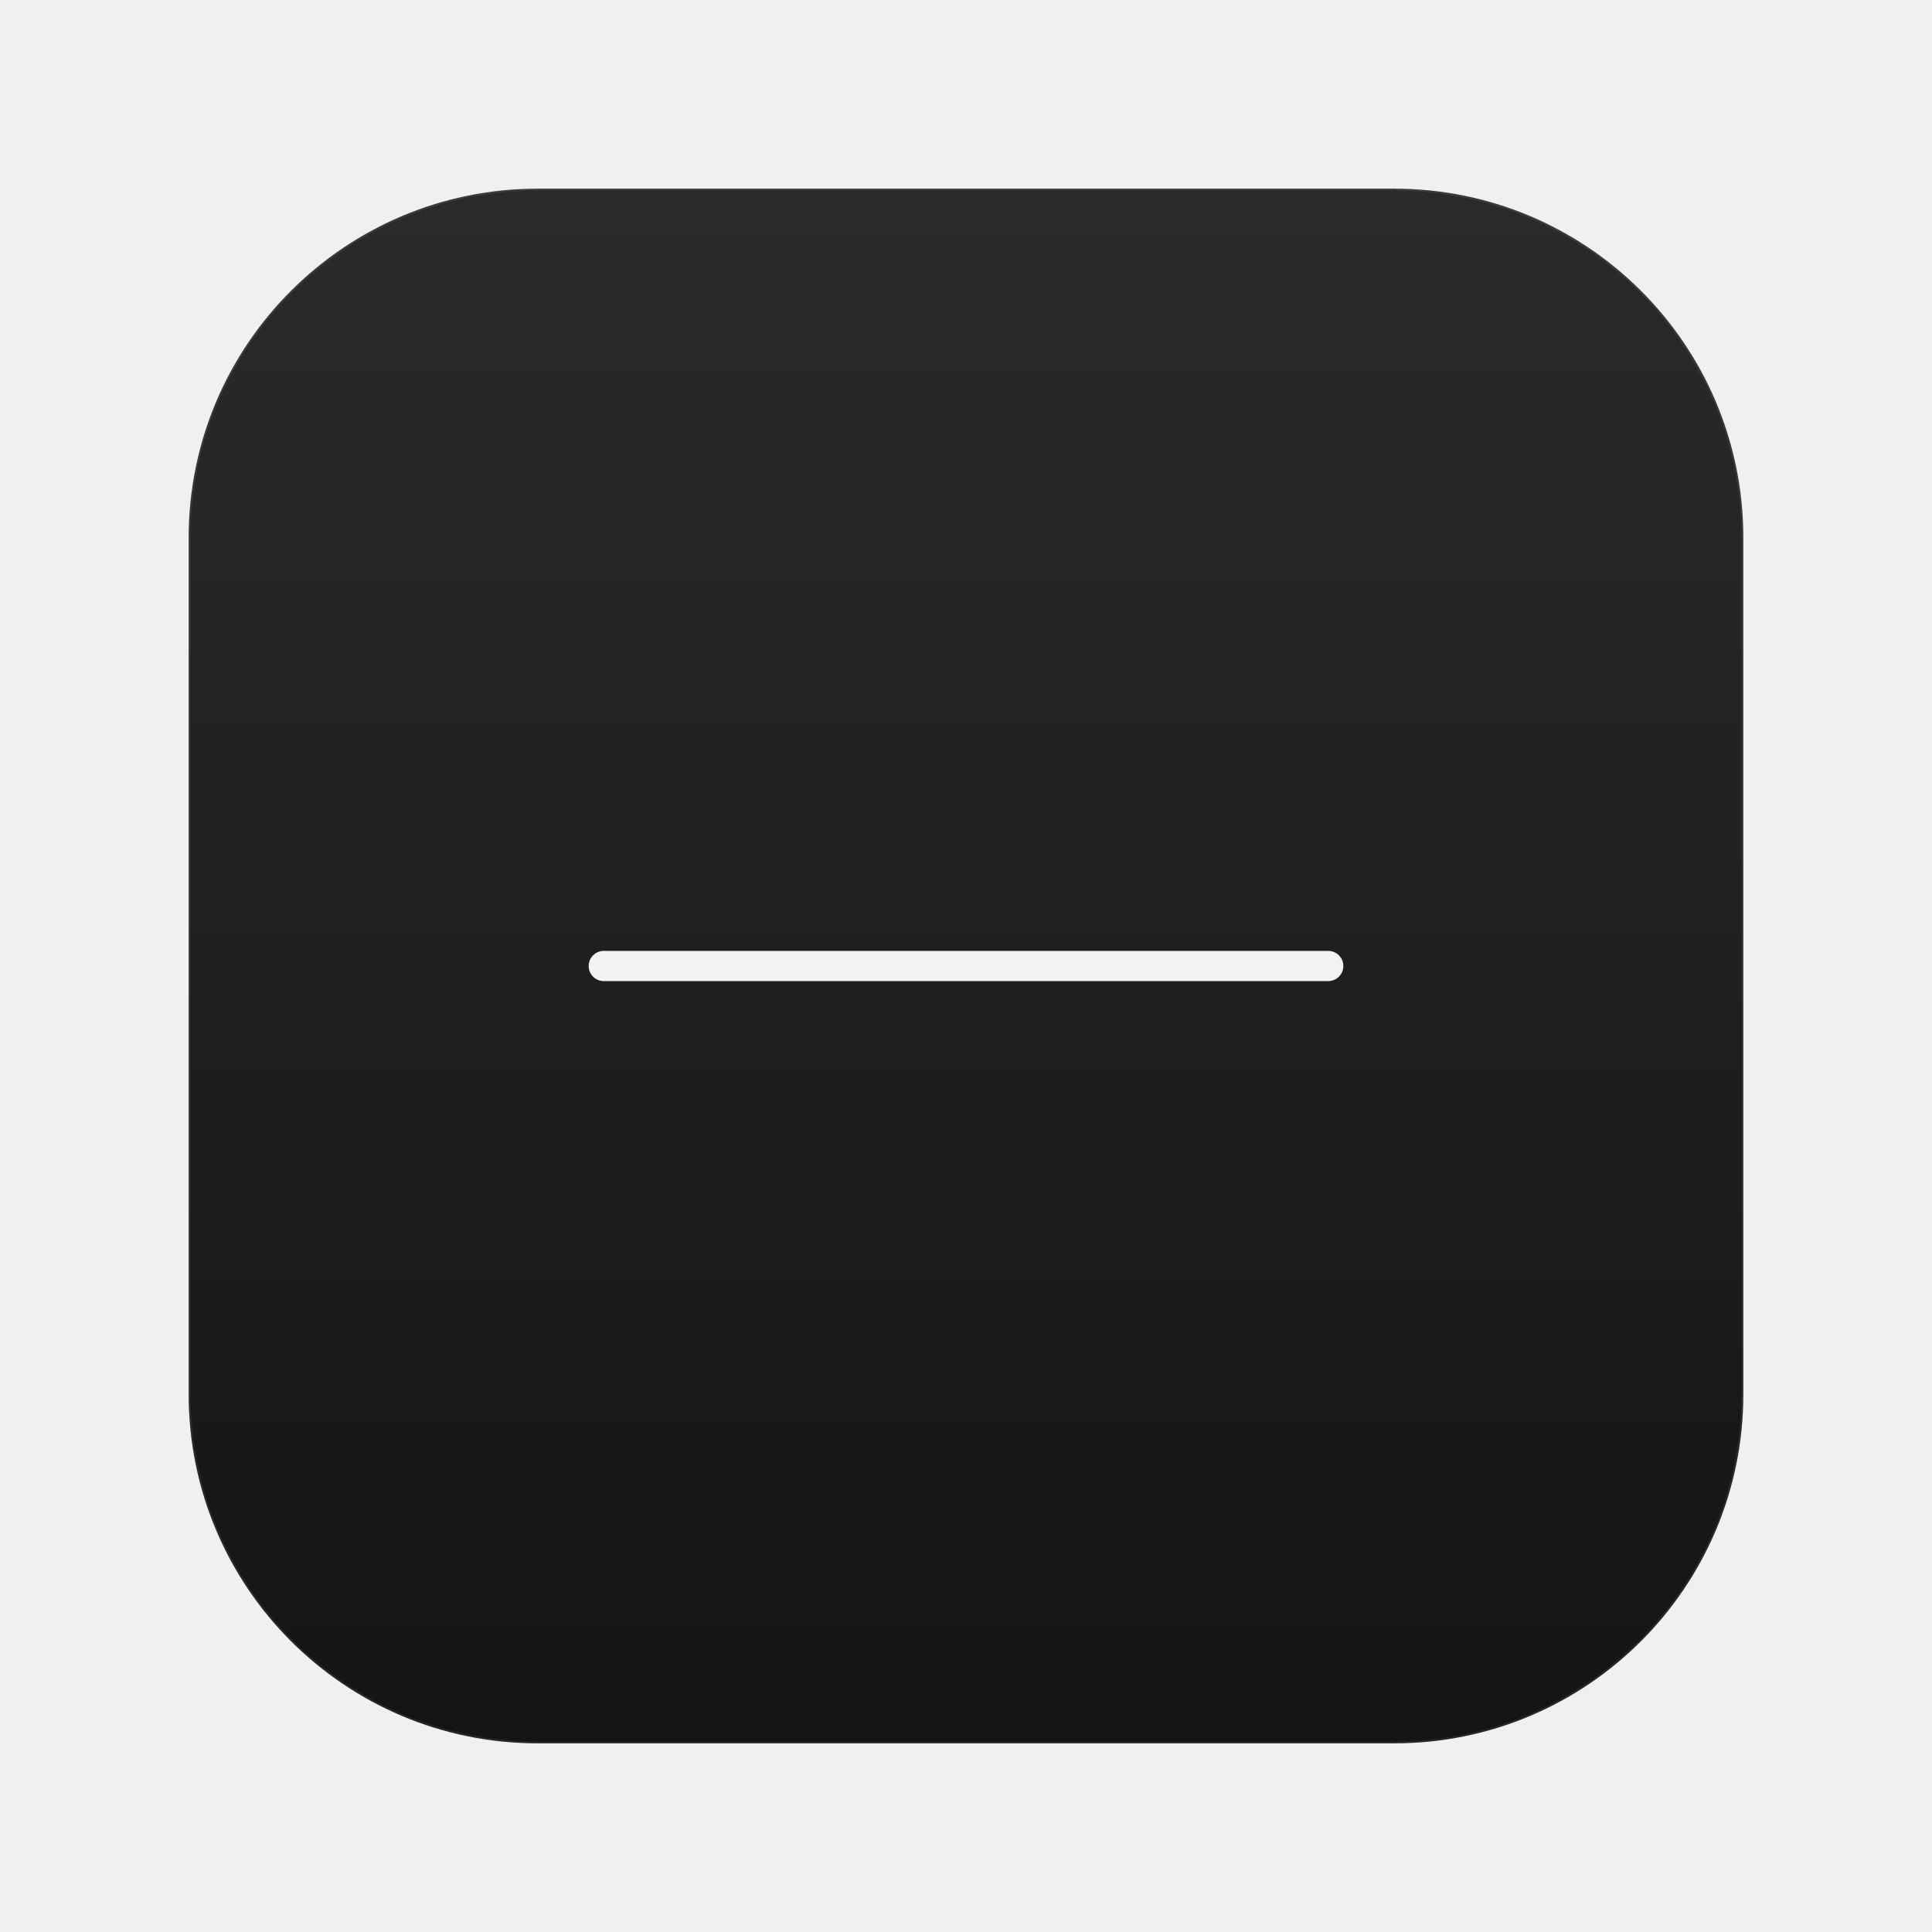
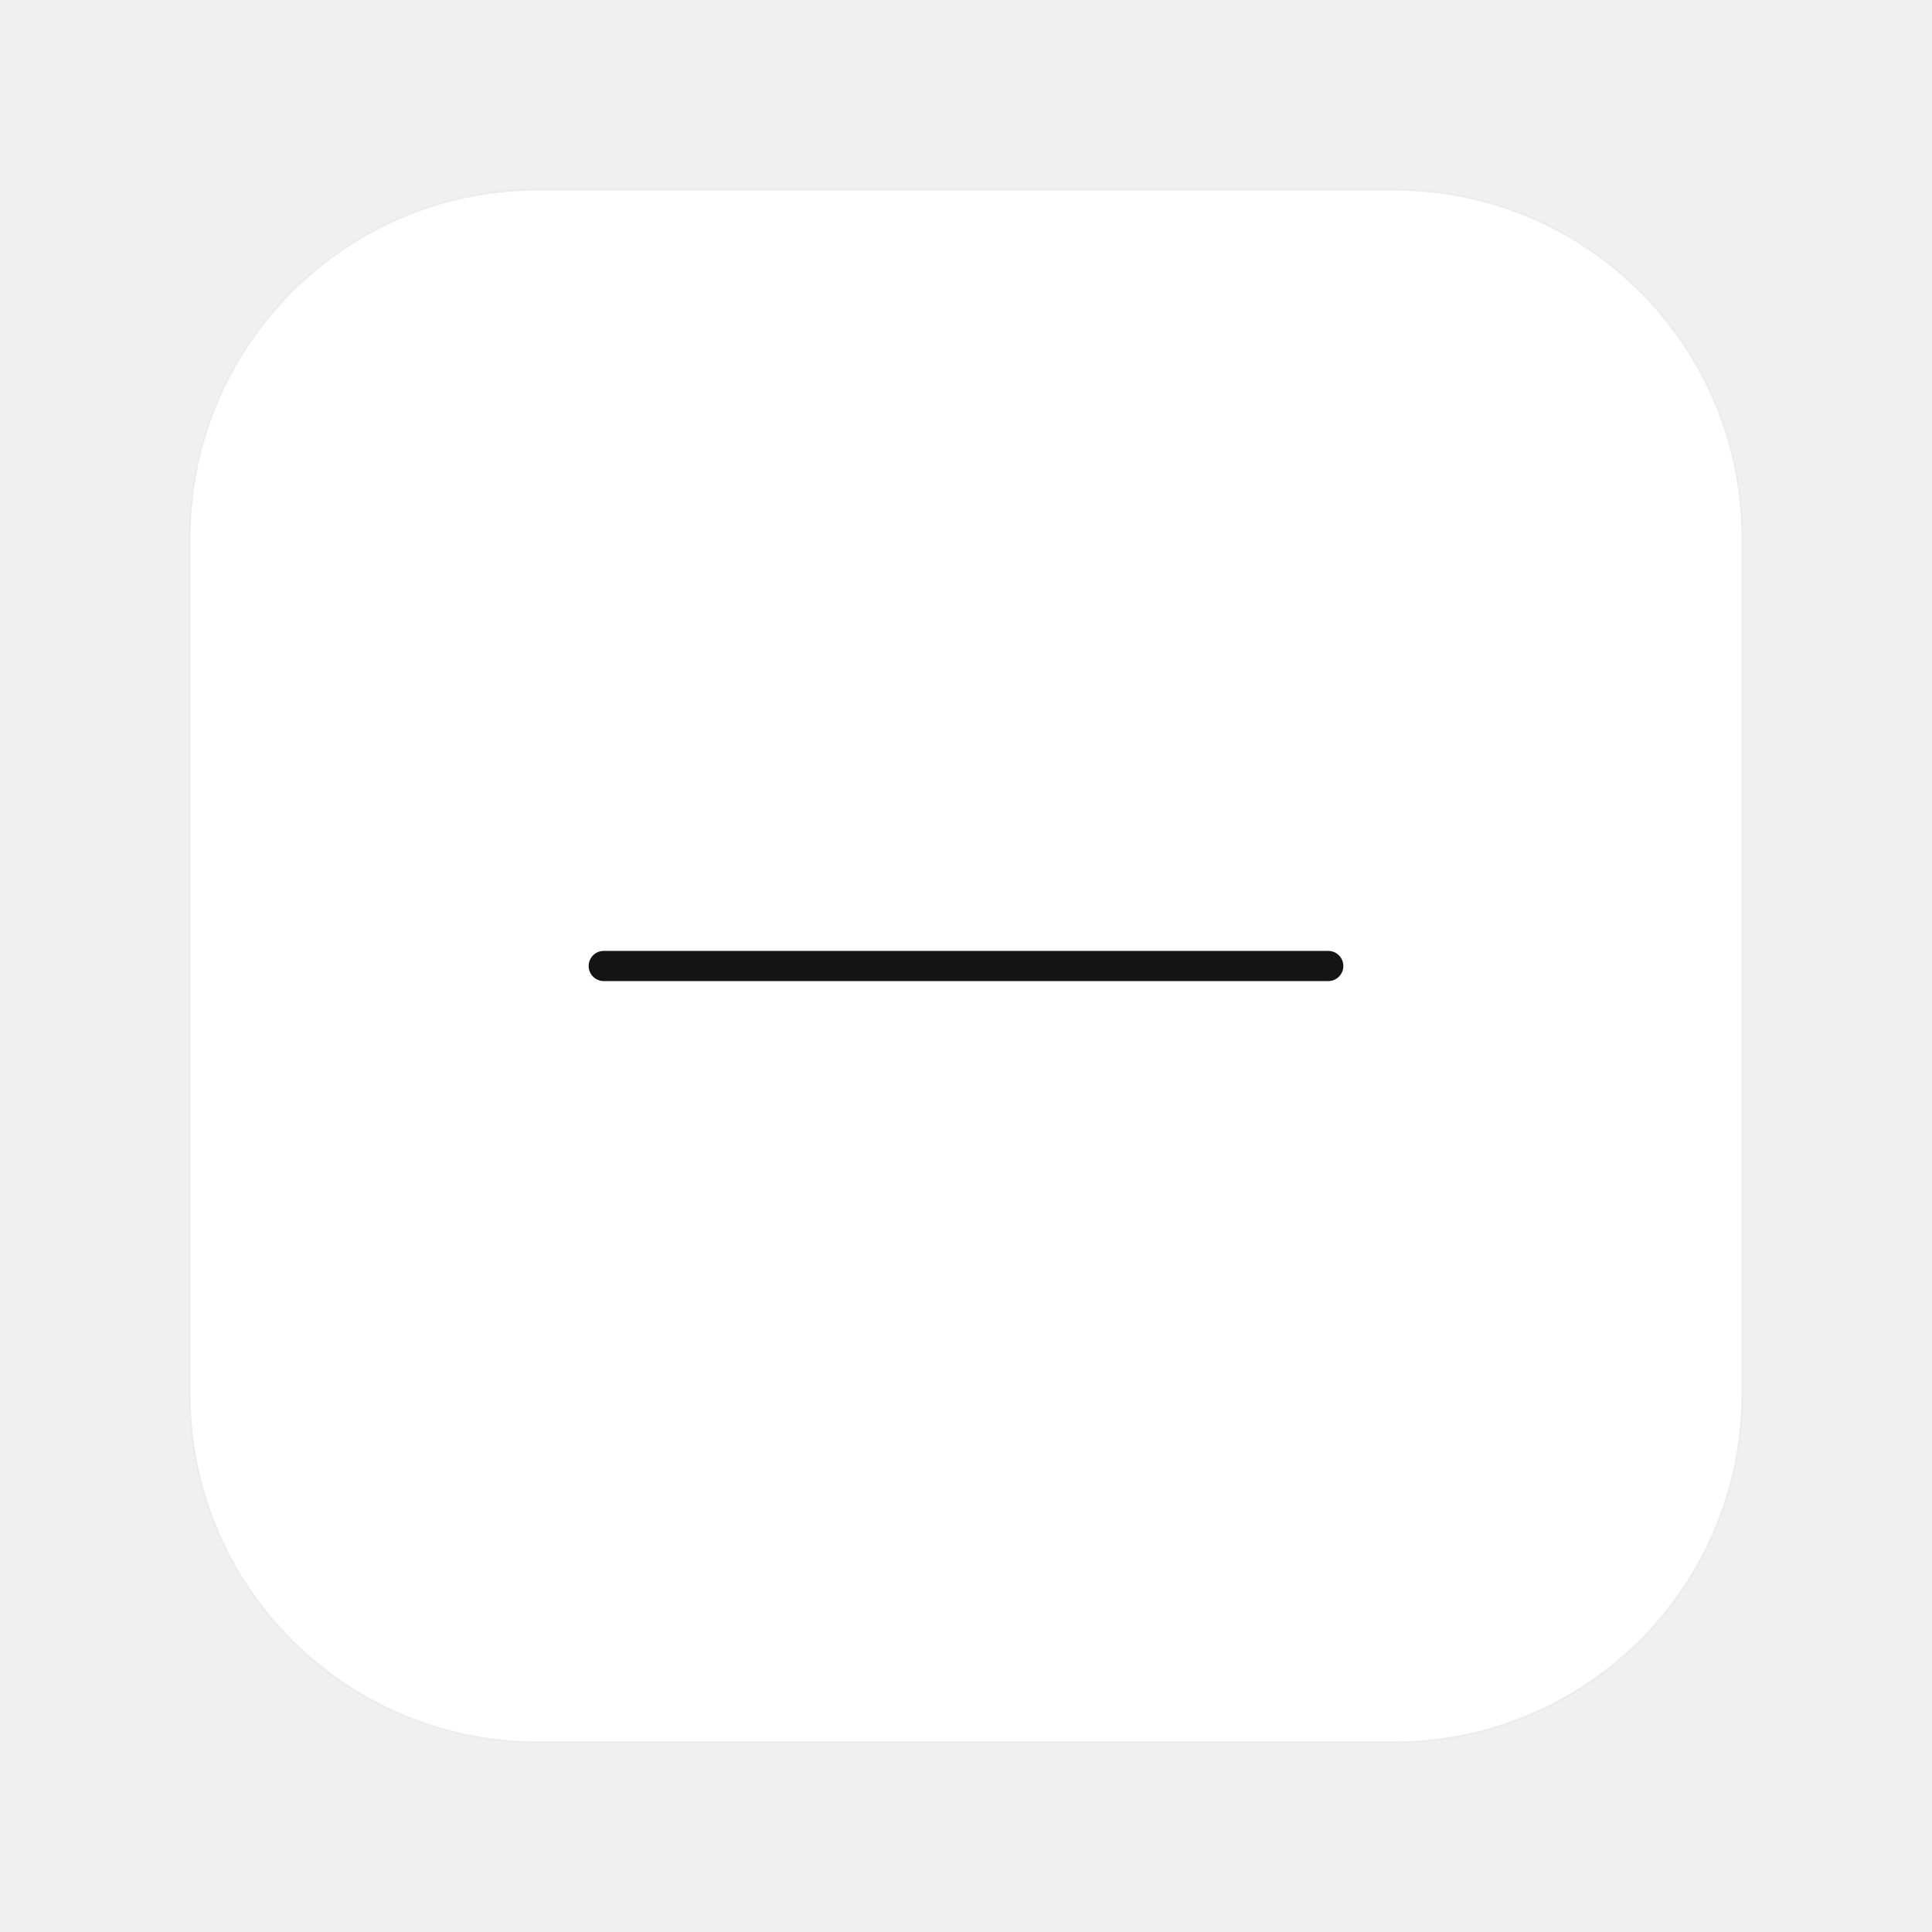
<svg xmlns="http://www.w3.org/2000/svg" viewBox="0 0 1024 1024" fill="none">
-   <defs>
-     <linearGradient id="face" x1="0" y1="0" x2="0" y2="1">
-       <stop offset="0" stop-color="#2a2a2a" />
-       <stop offset="1" stop-color="#141414" />
-     </linearGradient>
-   </defs>
-   <rect x="100" y="100" width="824" height="824" rx="185" fill="url(#face)" />
-   <rect x="100.5" y="100.5" width="823" height="823" rx="184.5" stroke="#ffffff" stroke-opacity="0.08" />
-   <rect x="312" y="504" width="400" height="16" rx="8" fill="#f2f2f0" />
+   <rect x="100" y="100" width="824" height="824" rx="185" fill="#ffffff" />
+   <rect x="100.5" y="100.5" width="823" height="823" rx="184.5" stroke="#141414" stroke-opacity="0.08" />
+   <rect x="312" y="504" width="400" height="16" rx="8" fill="#141414" />
</svg>
